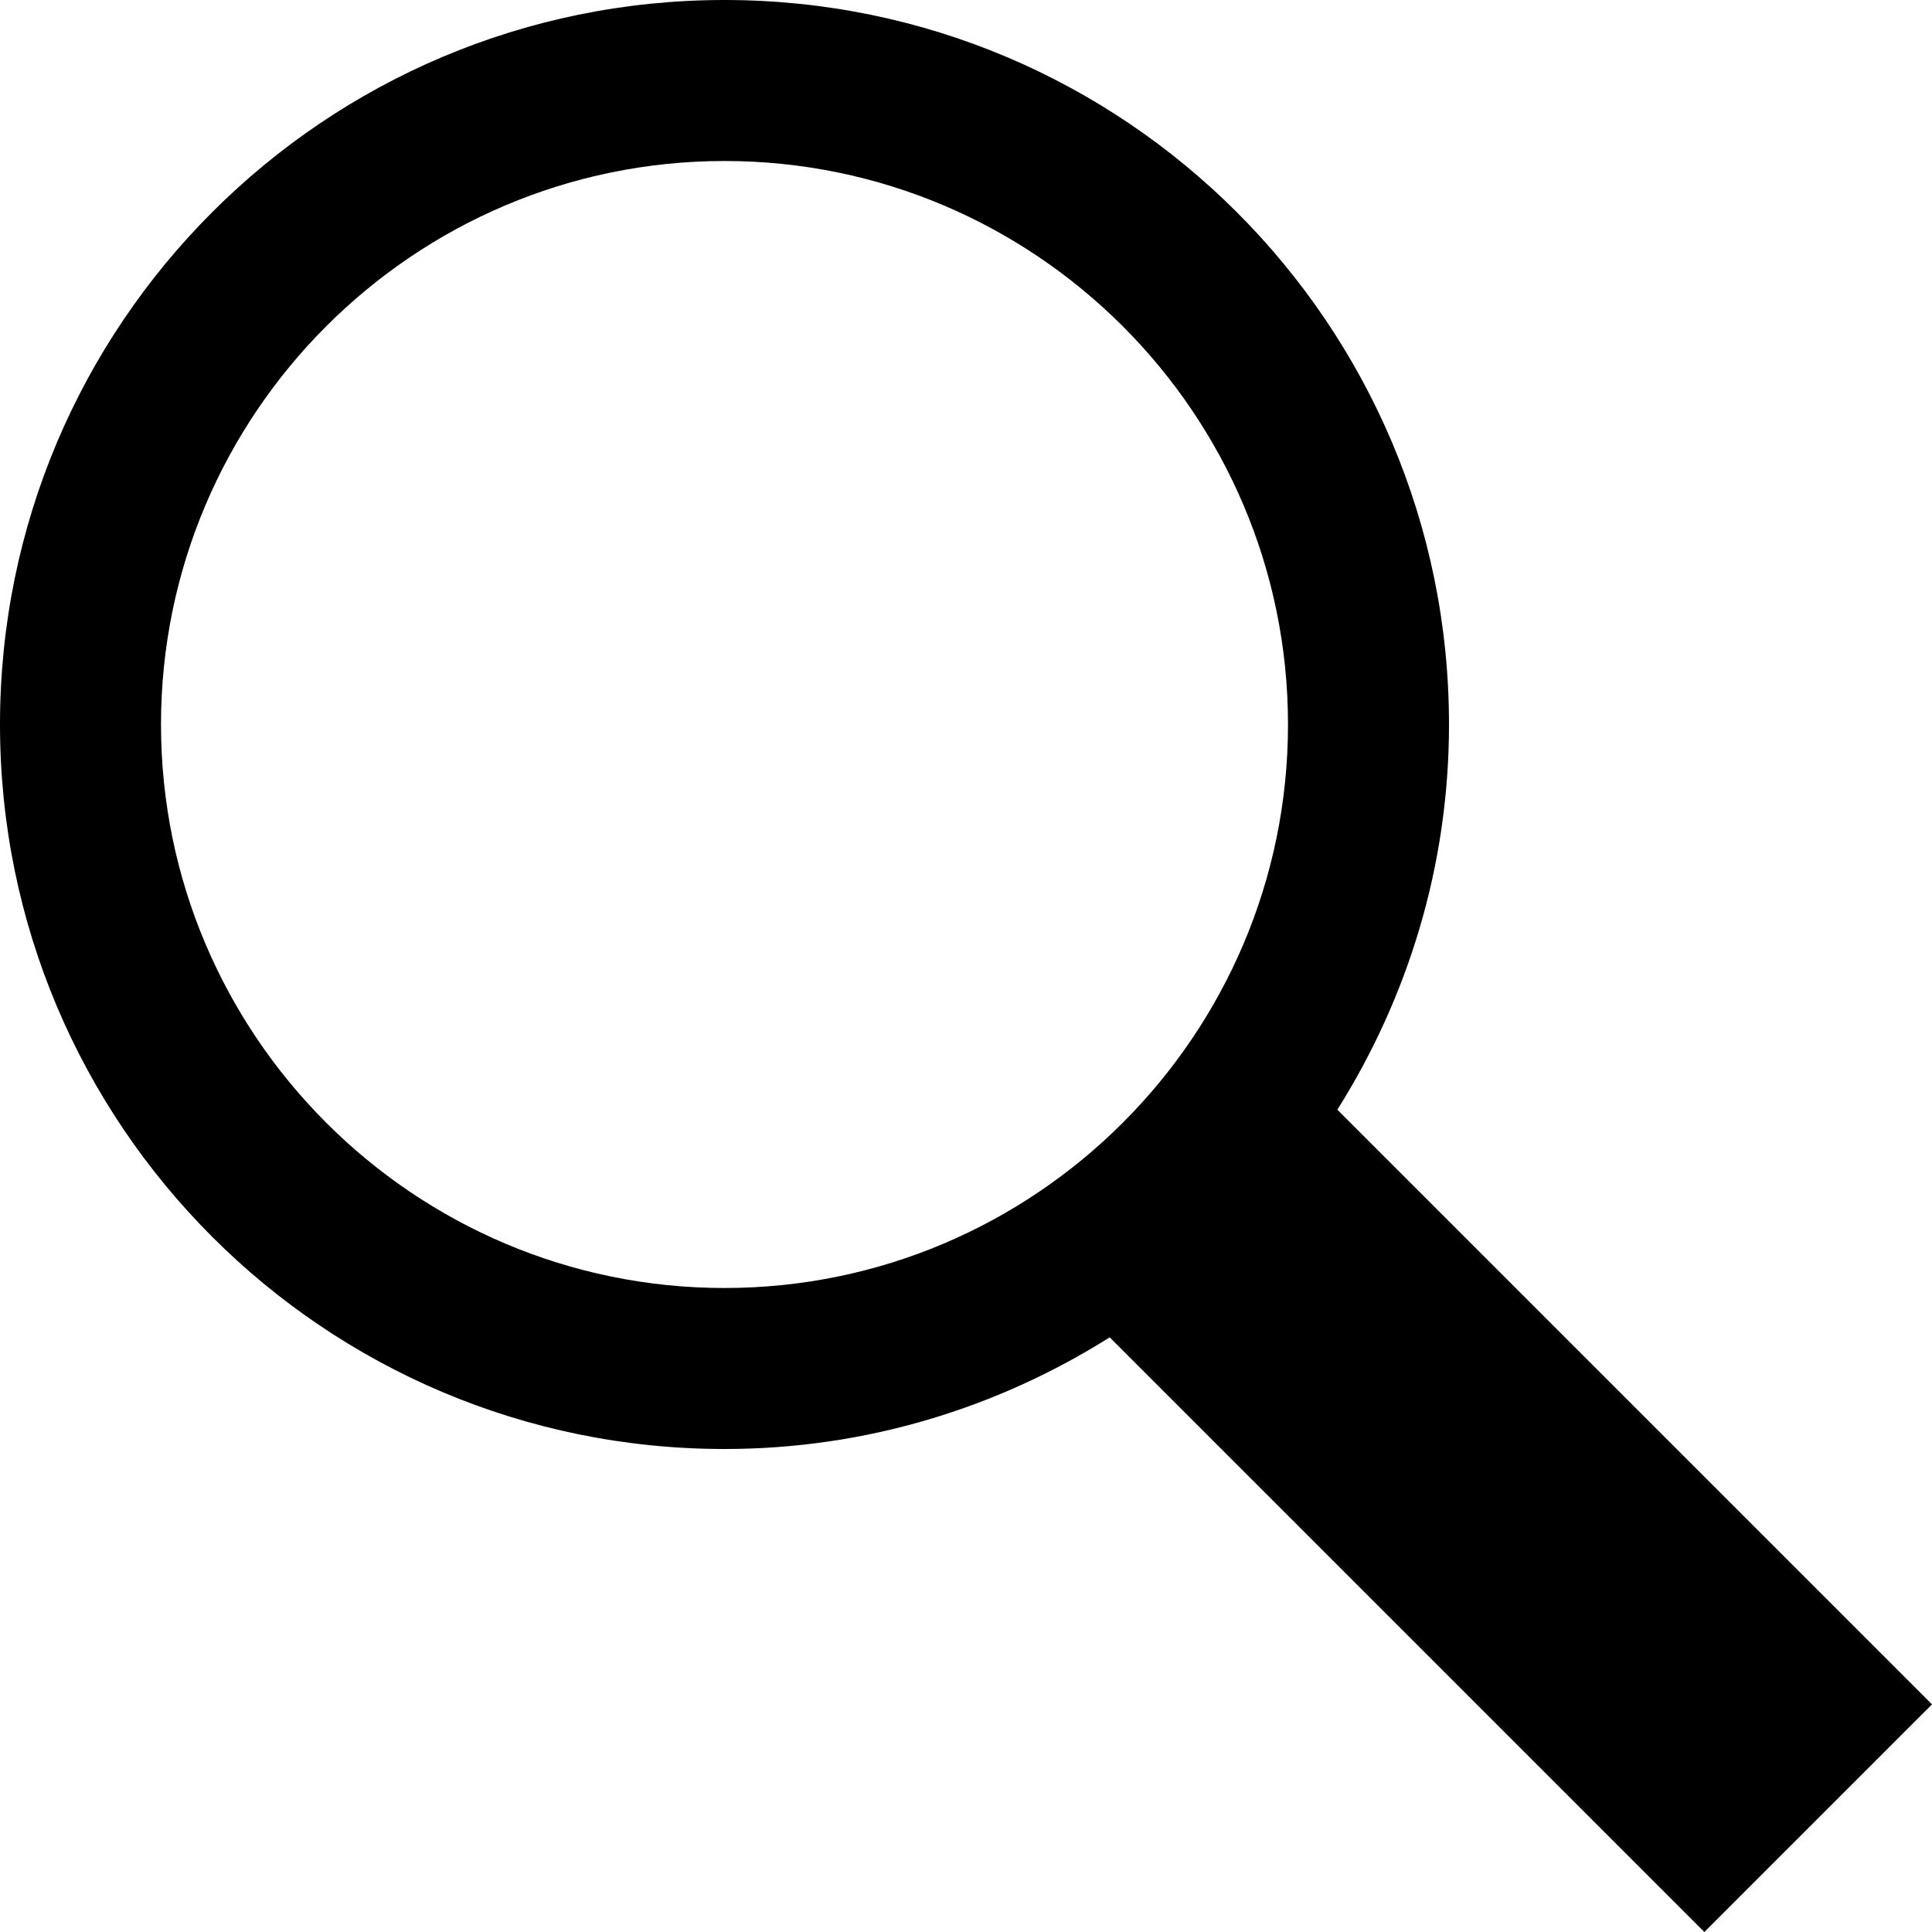
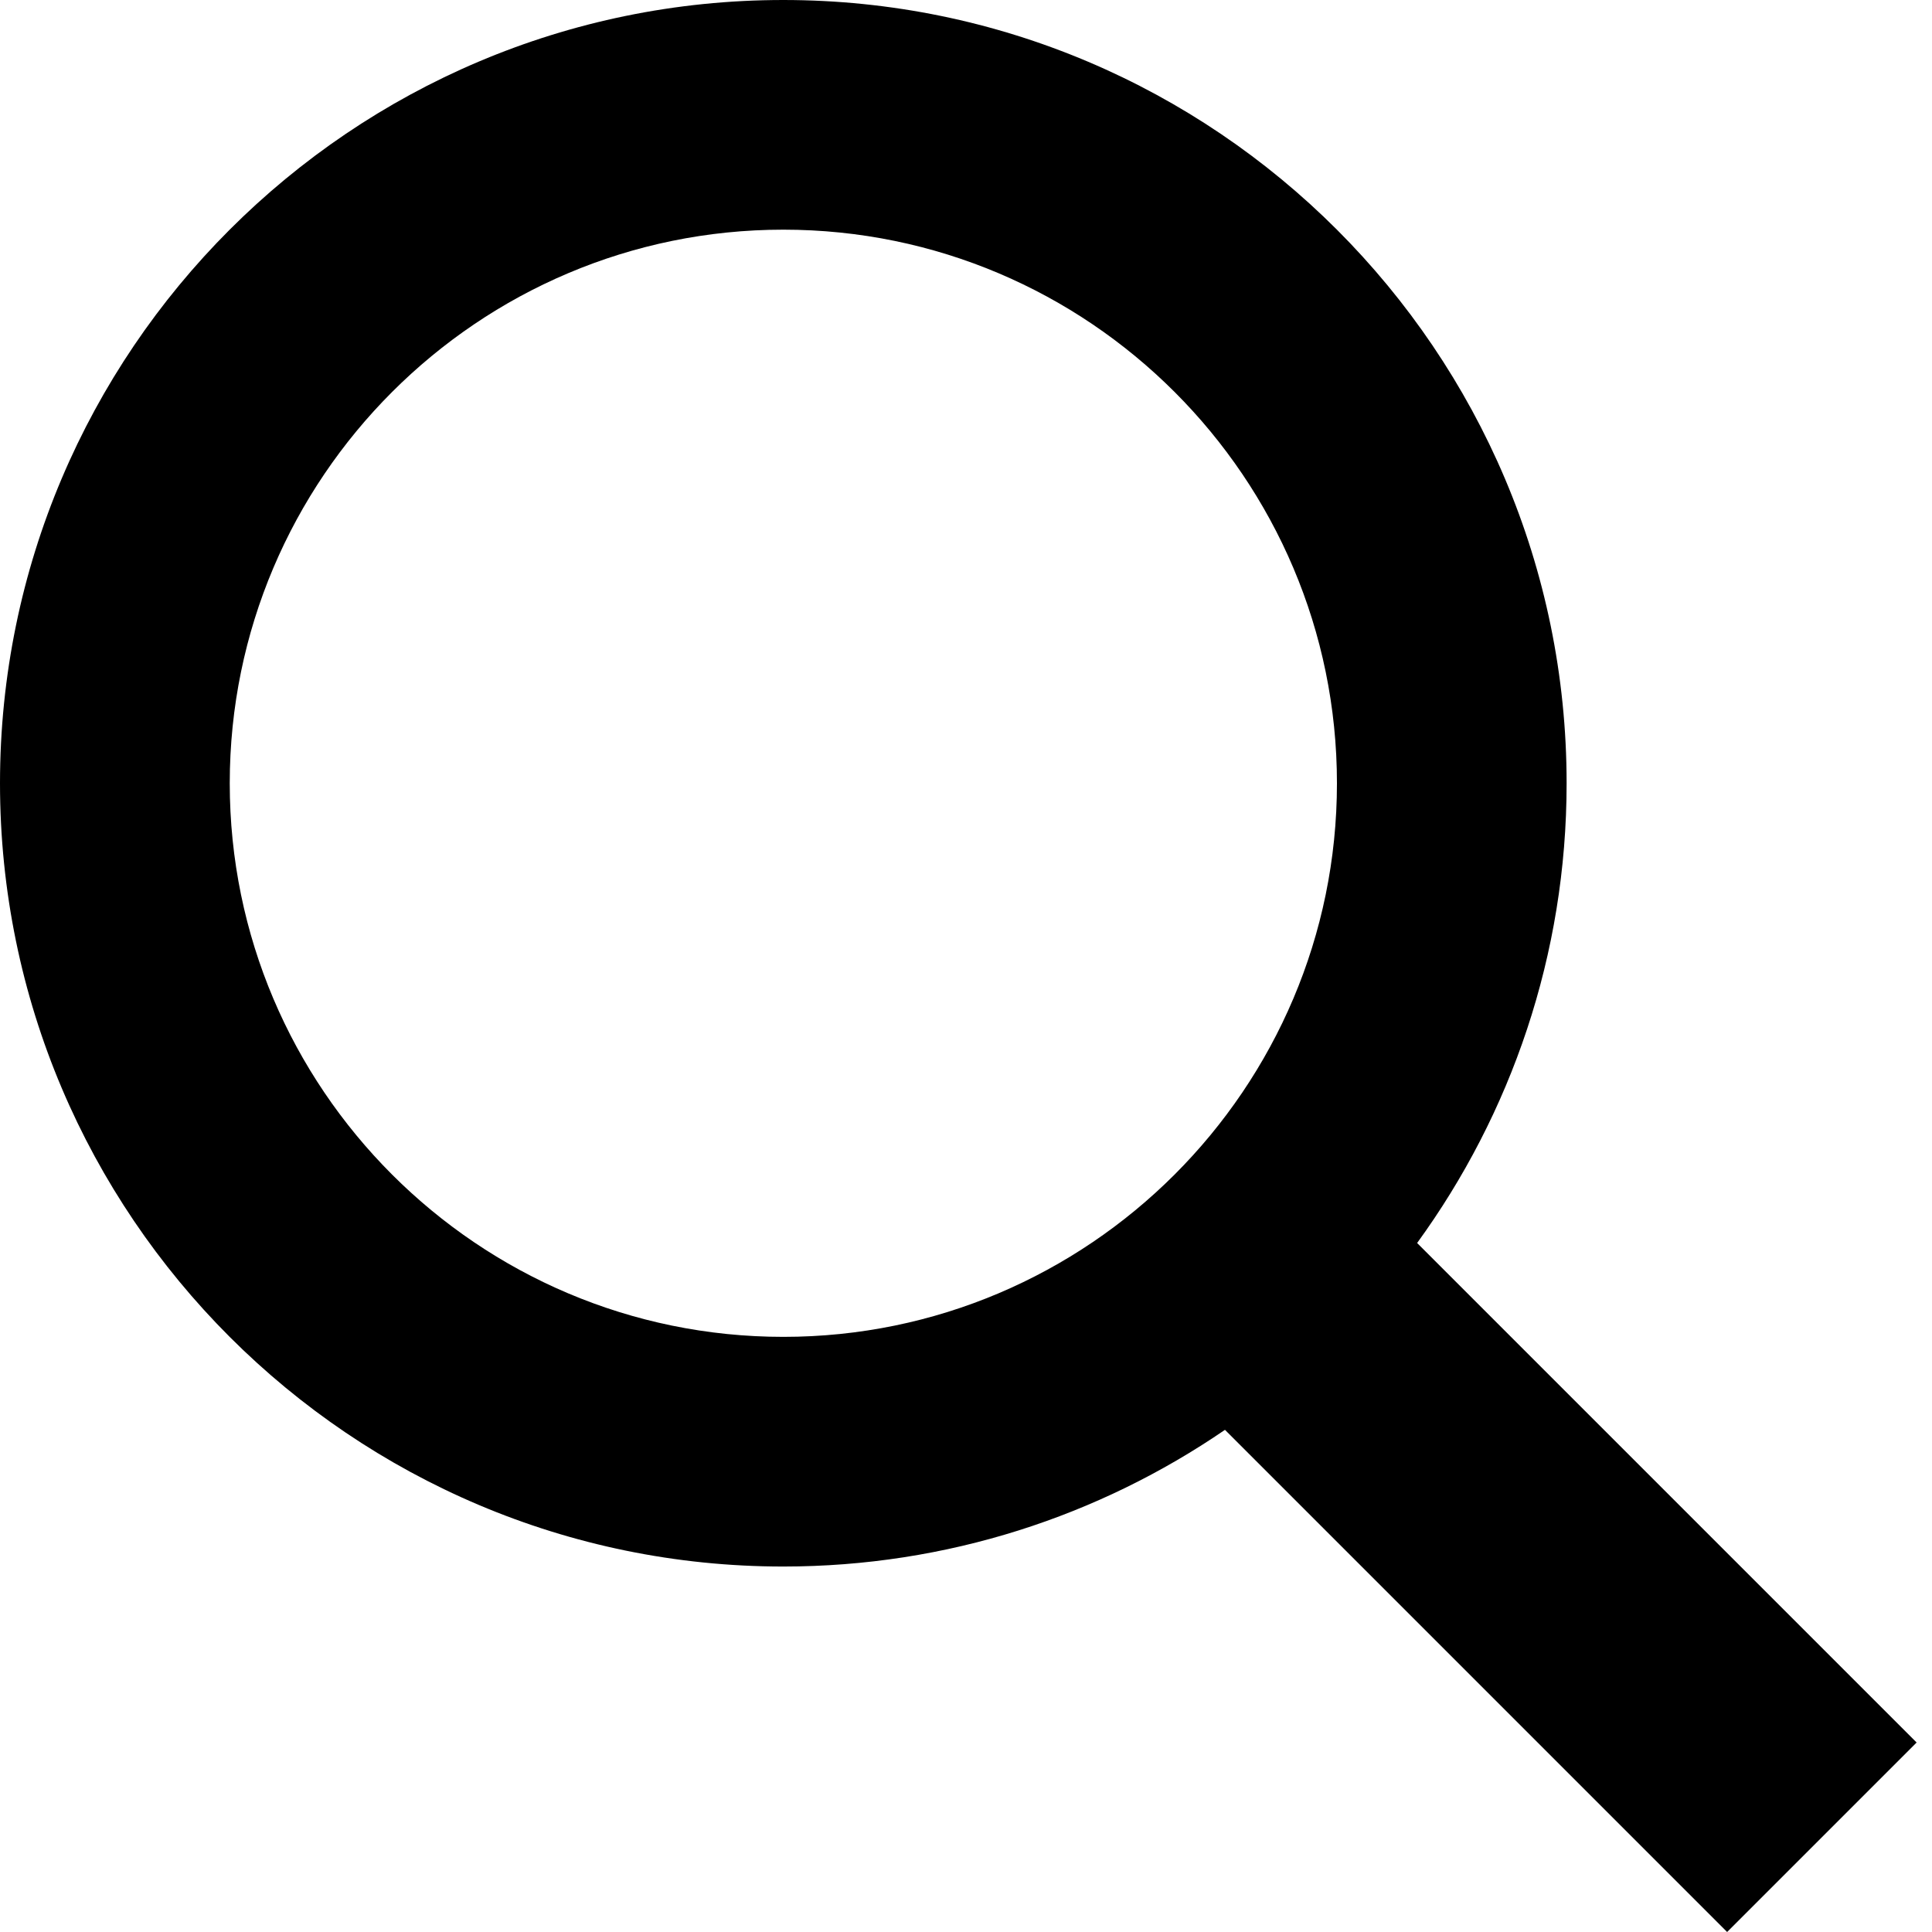
<svg xmlns="http://www.w3.org/2000/svg" width="24" height="24" viewBox="0 0 24 24">
-   <path d="M21.172 24l-7.387-7.387c-1.388.874-3.024 1.387-4.785 1.387-4.971 0-9-4.029-9-9s4.029-9 9-9 9 4.029 9 9c0 1.761-.514 3.398-1.387 4.785l7.387 7.387-2.828 2.828zm-12.172-8c3.859 0 7-3.14 7-7s-3.141-7-7-7-7 3.14-7 7 3.141 7 7 7z" />
+   <path d="M23.809 21.646l-6.205-6.205c1.167-1.605 1.857-3.579 1.857-5.711 0-5.365-4.365-9.73-9.731-9.73-5.365 0-9.73 4.365-9.73 9.73 0 5.366 4.365 9.73 9.73 9.73 2.034 0 3.923-.627 5.487-1.698l6.238 6.238 2.354-2.354zm-20.955-11.916c0-3.792 3.085-6.877 6.877-6.877s6.877 3.085 6.877 6.877-3.085 6.877-6.877 6.877c-3.793 0-6.877-3.085-6.877-6.877z" />
</svg>
